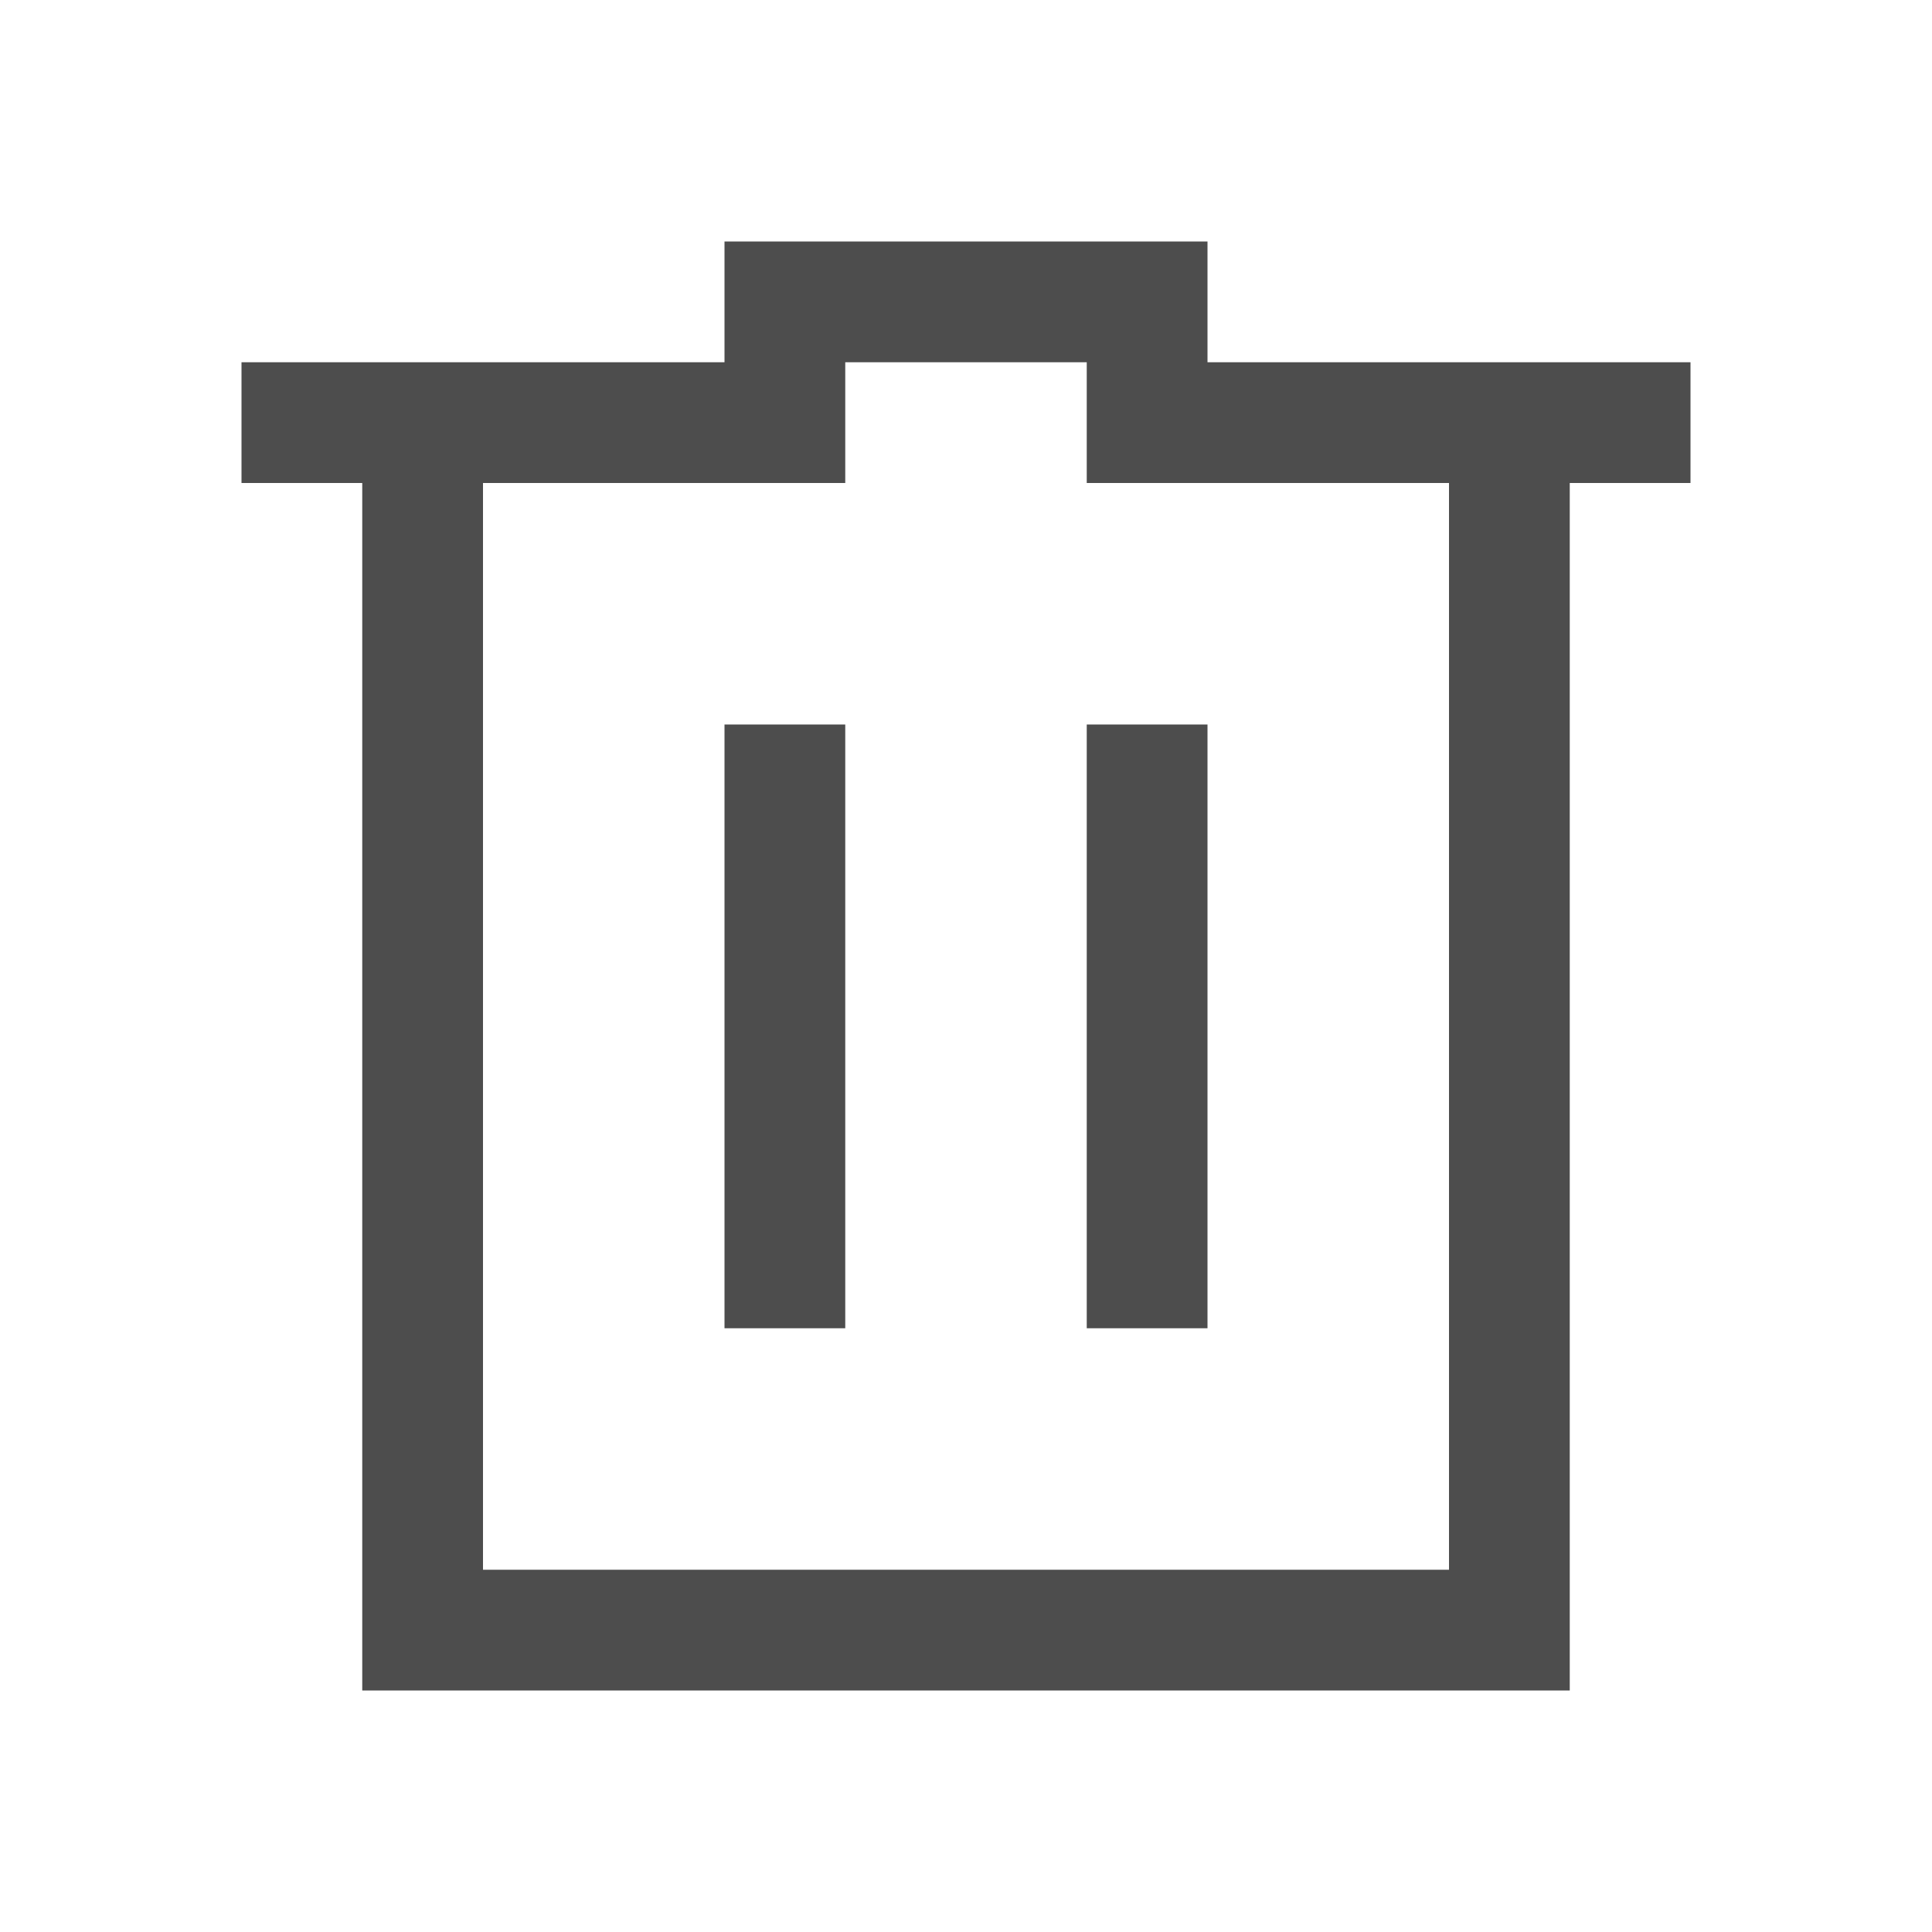
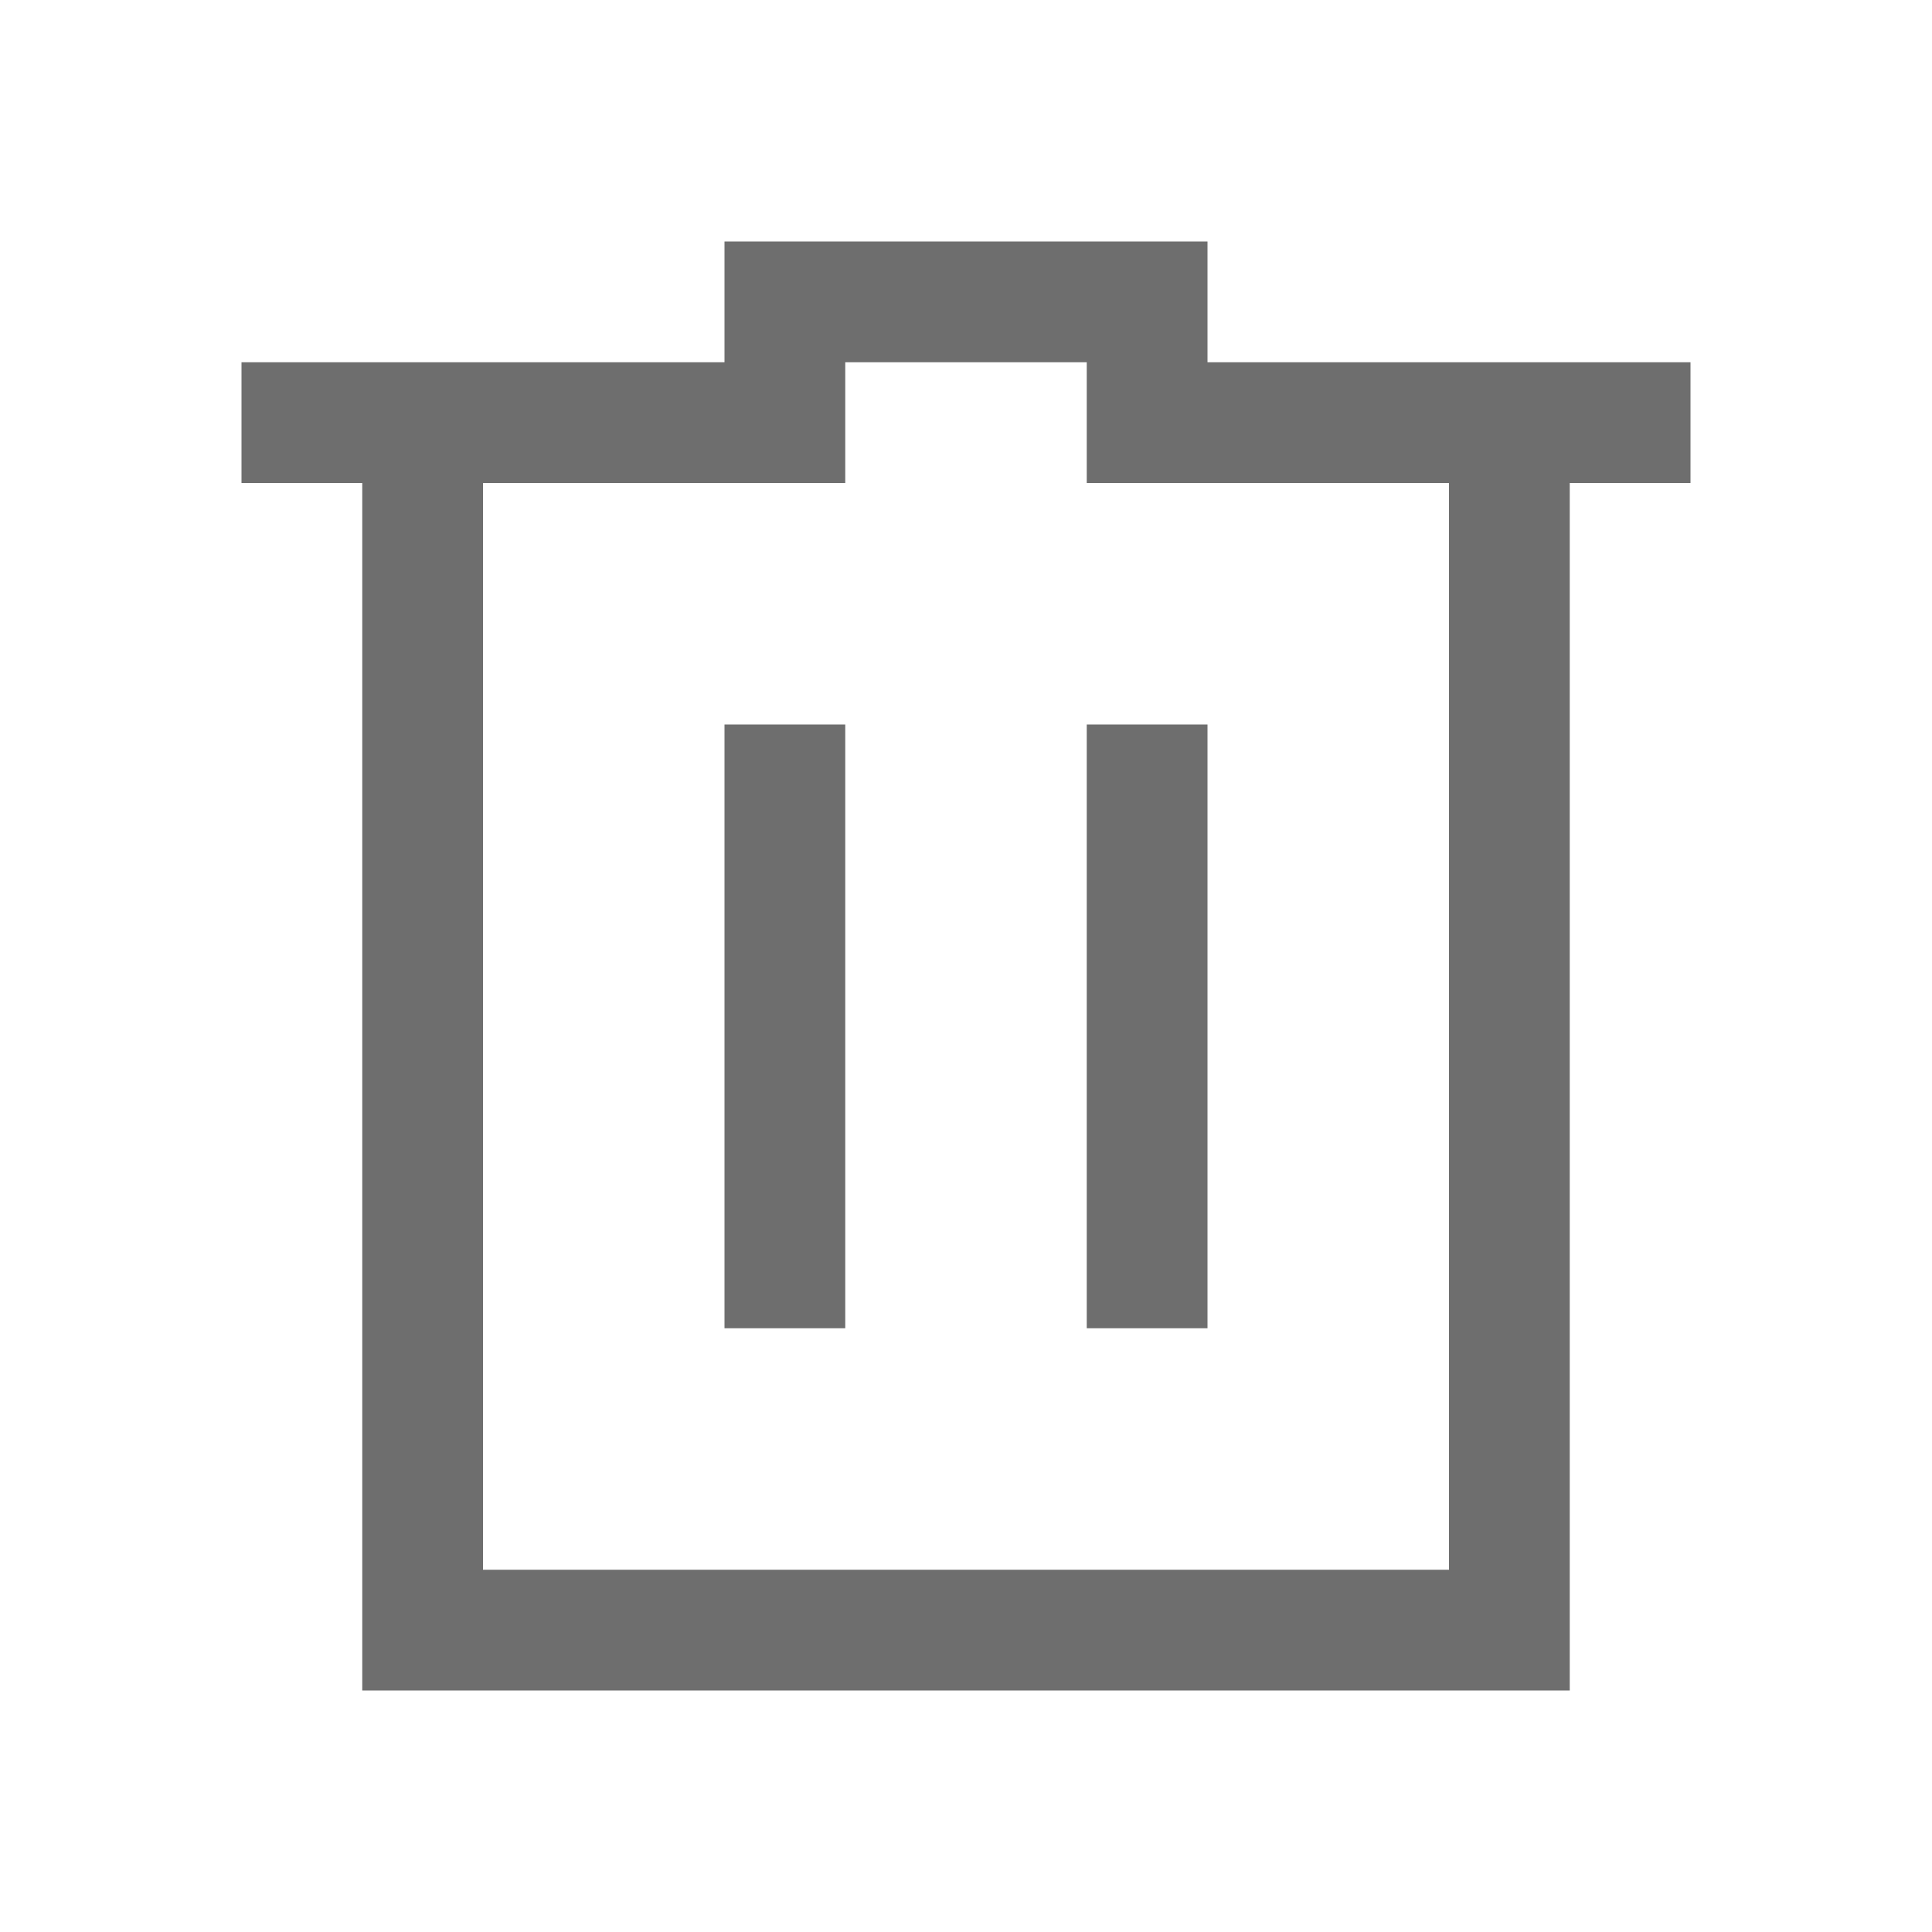
- <svg xmlns="http://www.w3.org/2000/svg" viewBox="0 0 16 16">
+ <svg xmlns="http://www.w3.org/2000/svg" viewBox="0 0 16 16" version="1.1" id="svg6">
  <defs id="defs3051">
    <style type="text/css" id="current-color-scheme">
      .ColorScheme-Text {
        color:#4d4d4d;
      }
      </style>
  </defs>
-   <path style="fill:currentColor;fill-opacity:1;stroke:none" d="M 6 2 L 6 3 L 2 3 L 2 4 L 3 4 L 3 14 L 4 14 L 13 14 L 13 13 L 13 4 L 14 4 L 14 3 L 10 3 L 10 2 L 6 2 z M 7 3 L 9 3 L 9 4 L 10 4 L 12 4 L 12 13 L 4 13 L 4 4 L 7 4 L 7 3 z M 6 6 L 6 11 L 7 11 L 7 6 L 6 6 z M 9 6 L 9 11 L 10 11 L 10 6 L 9 6 z " class="ColorScheme-Text" />
+   <path style="fill:#6e6e6e;fill-opacity:1;stroke:none" d="M 6 2 L 6 3 L 2 3 L 2 4 L 3 4 L 3 14 L 4 14 L 13 14 L 13 13 L 13 4 L 14 4 L 14 3 L 10 3 L 10 2 L 6 2 z M 7 3 L 9 3 L 9 4 L 10 4 L 12 4 L 12 13 L 4 13 L 4 4 L 7 4 L 7 3 z M 6 6 L 6 11 L 7 11 L 7 6 L 6 6 z M 9 6 L 9 11 L 10 11 L 10 6 L 9 6 z " class="ColorScheme-Text" id="path4" />
</svg>
